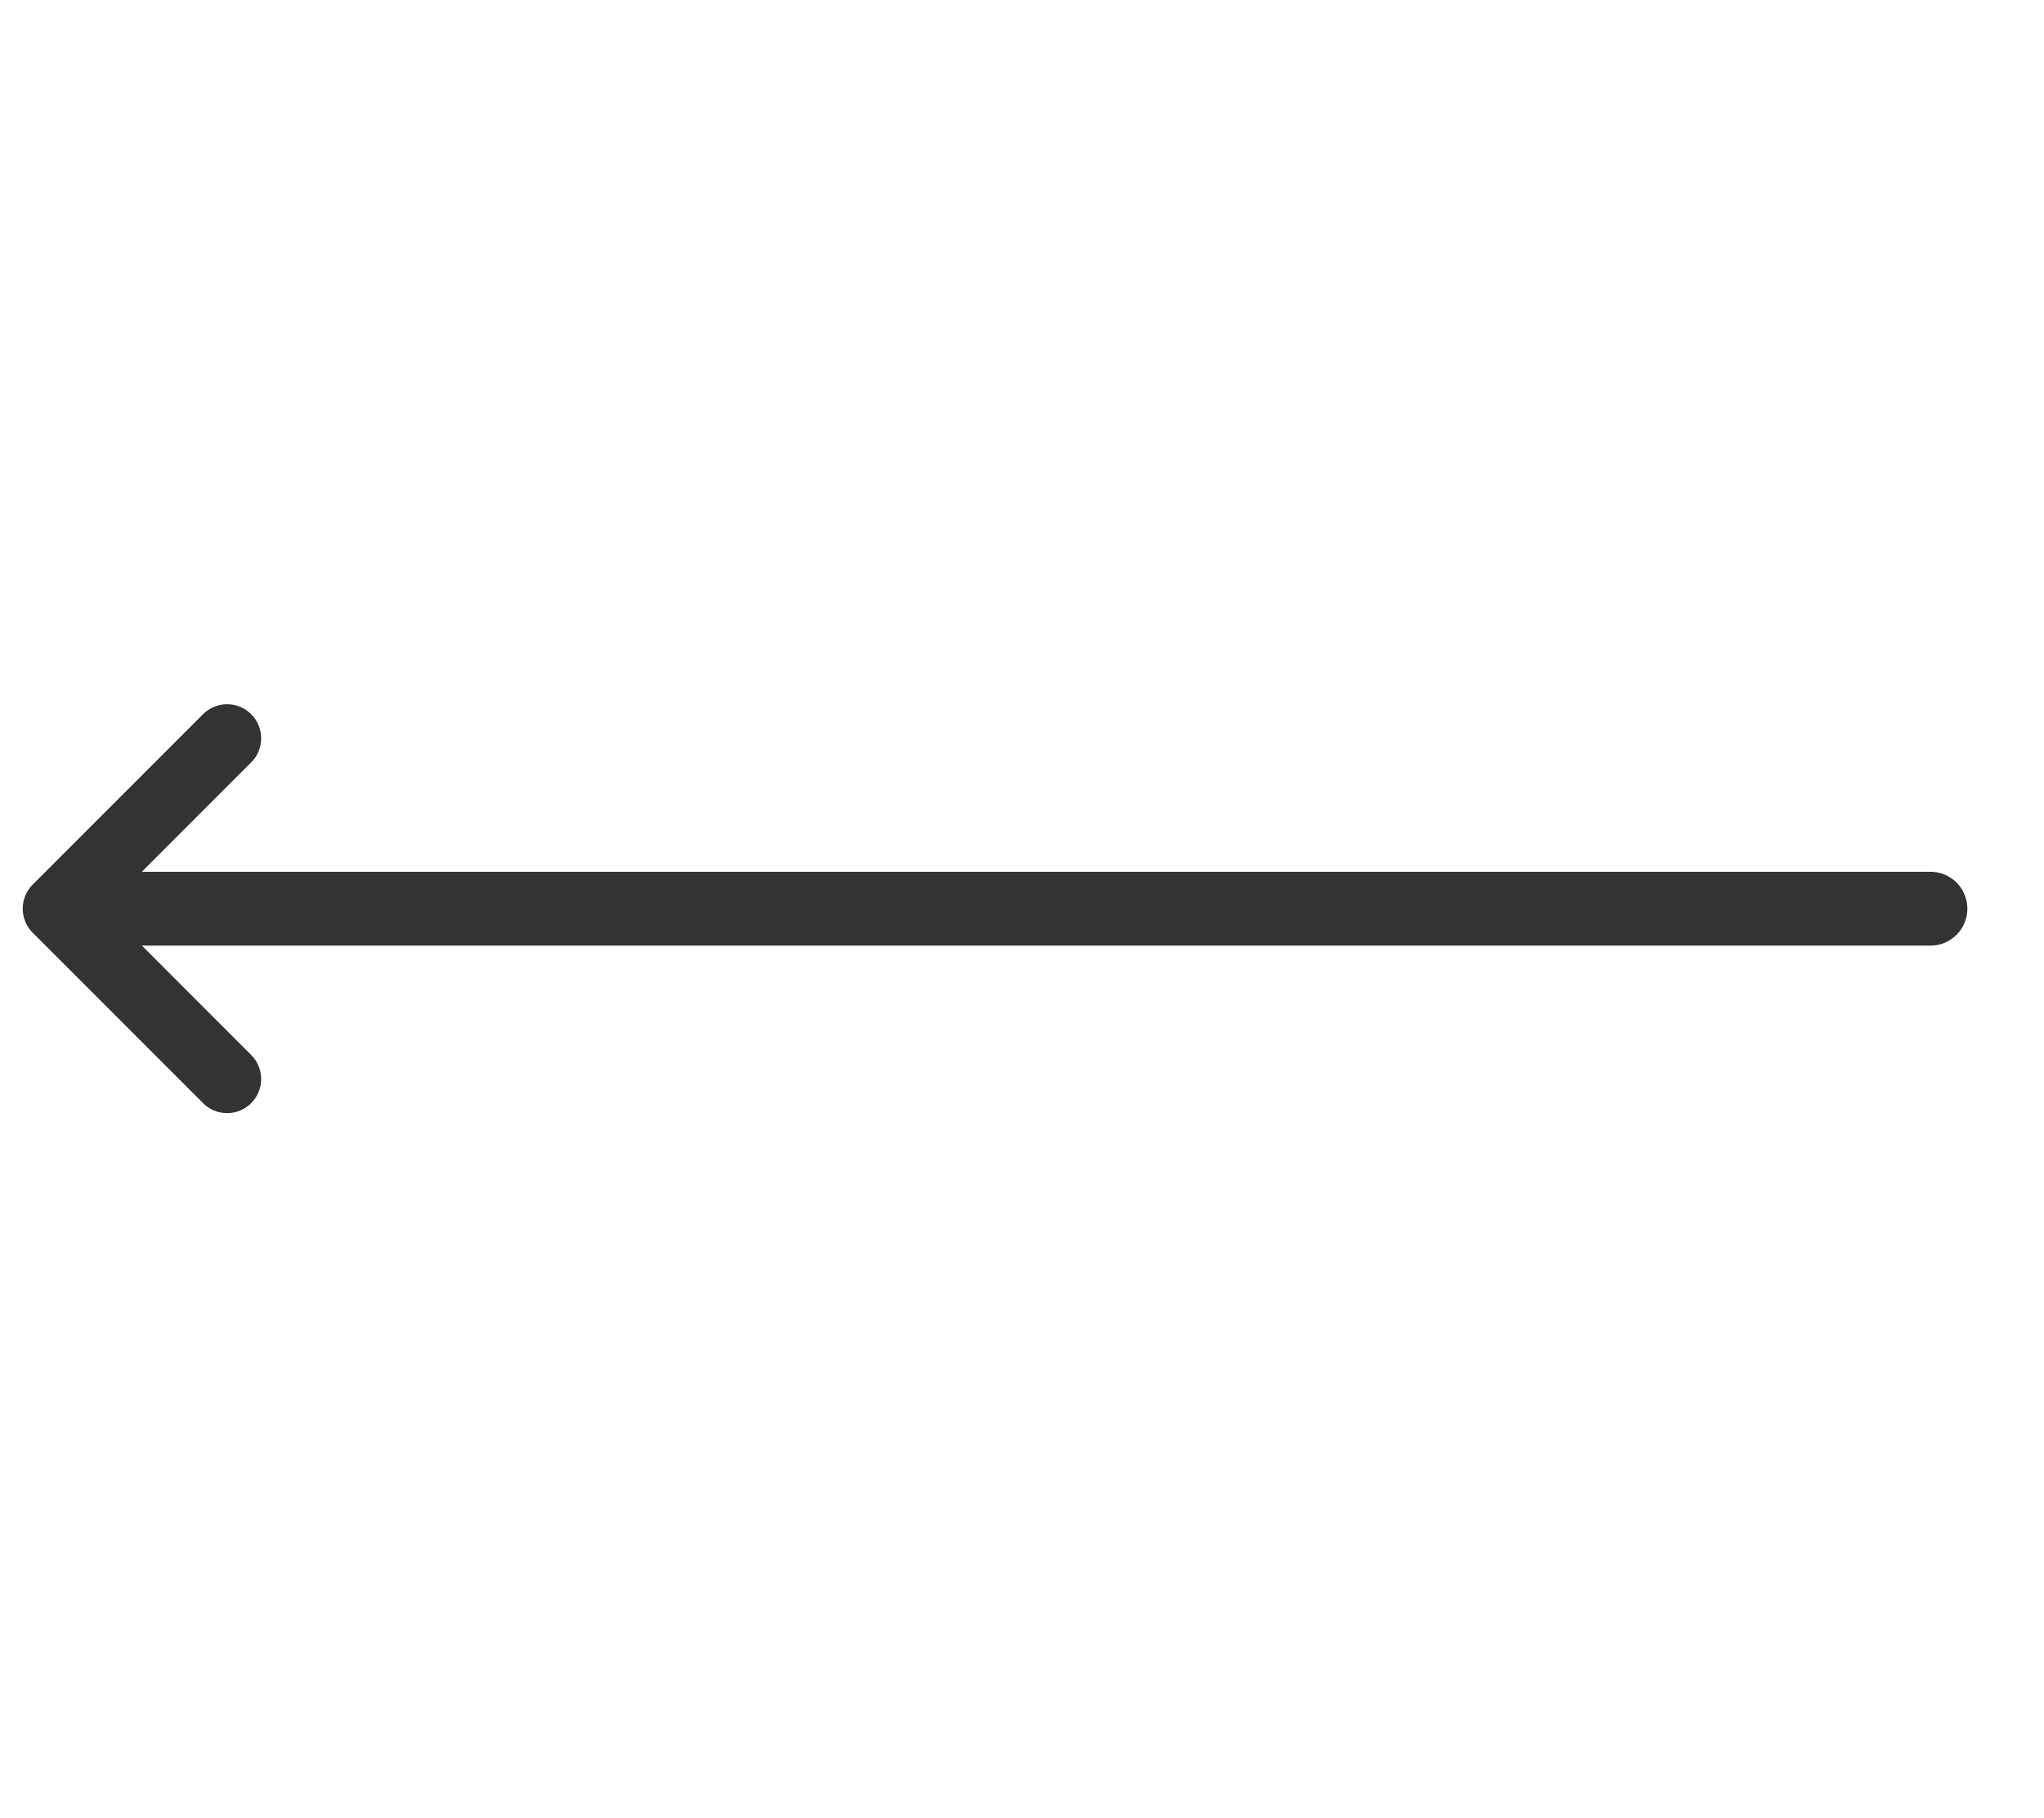
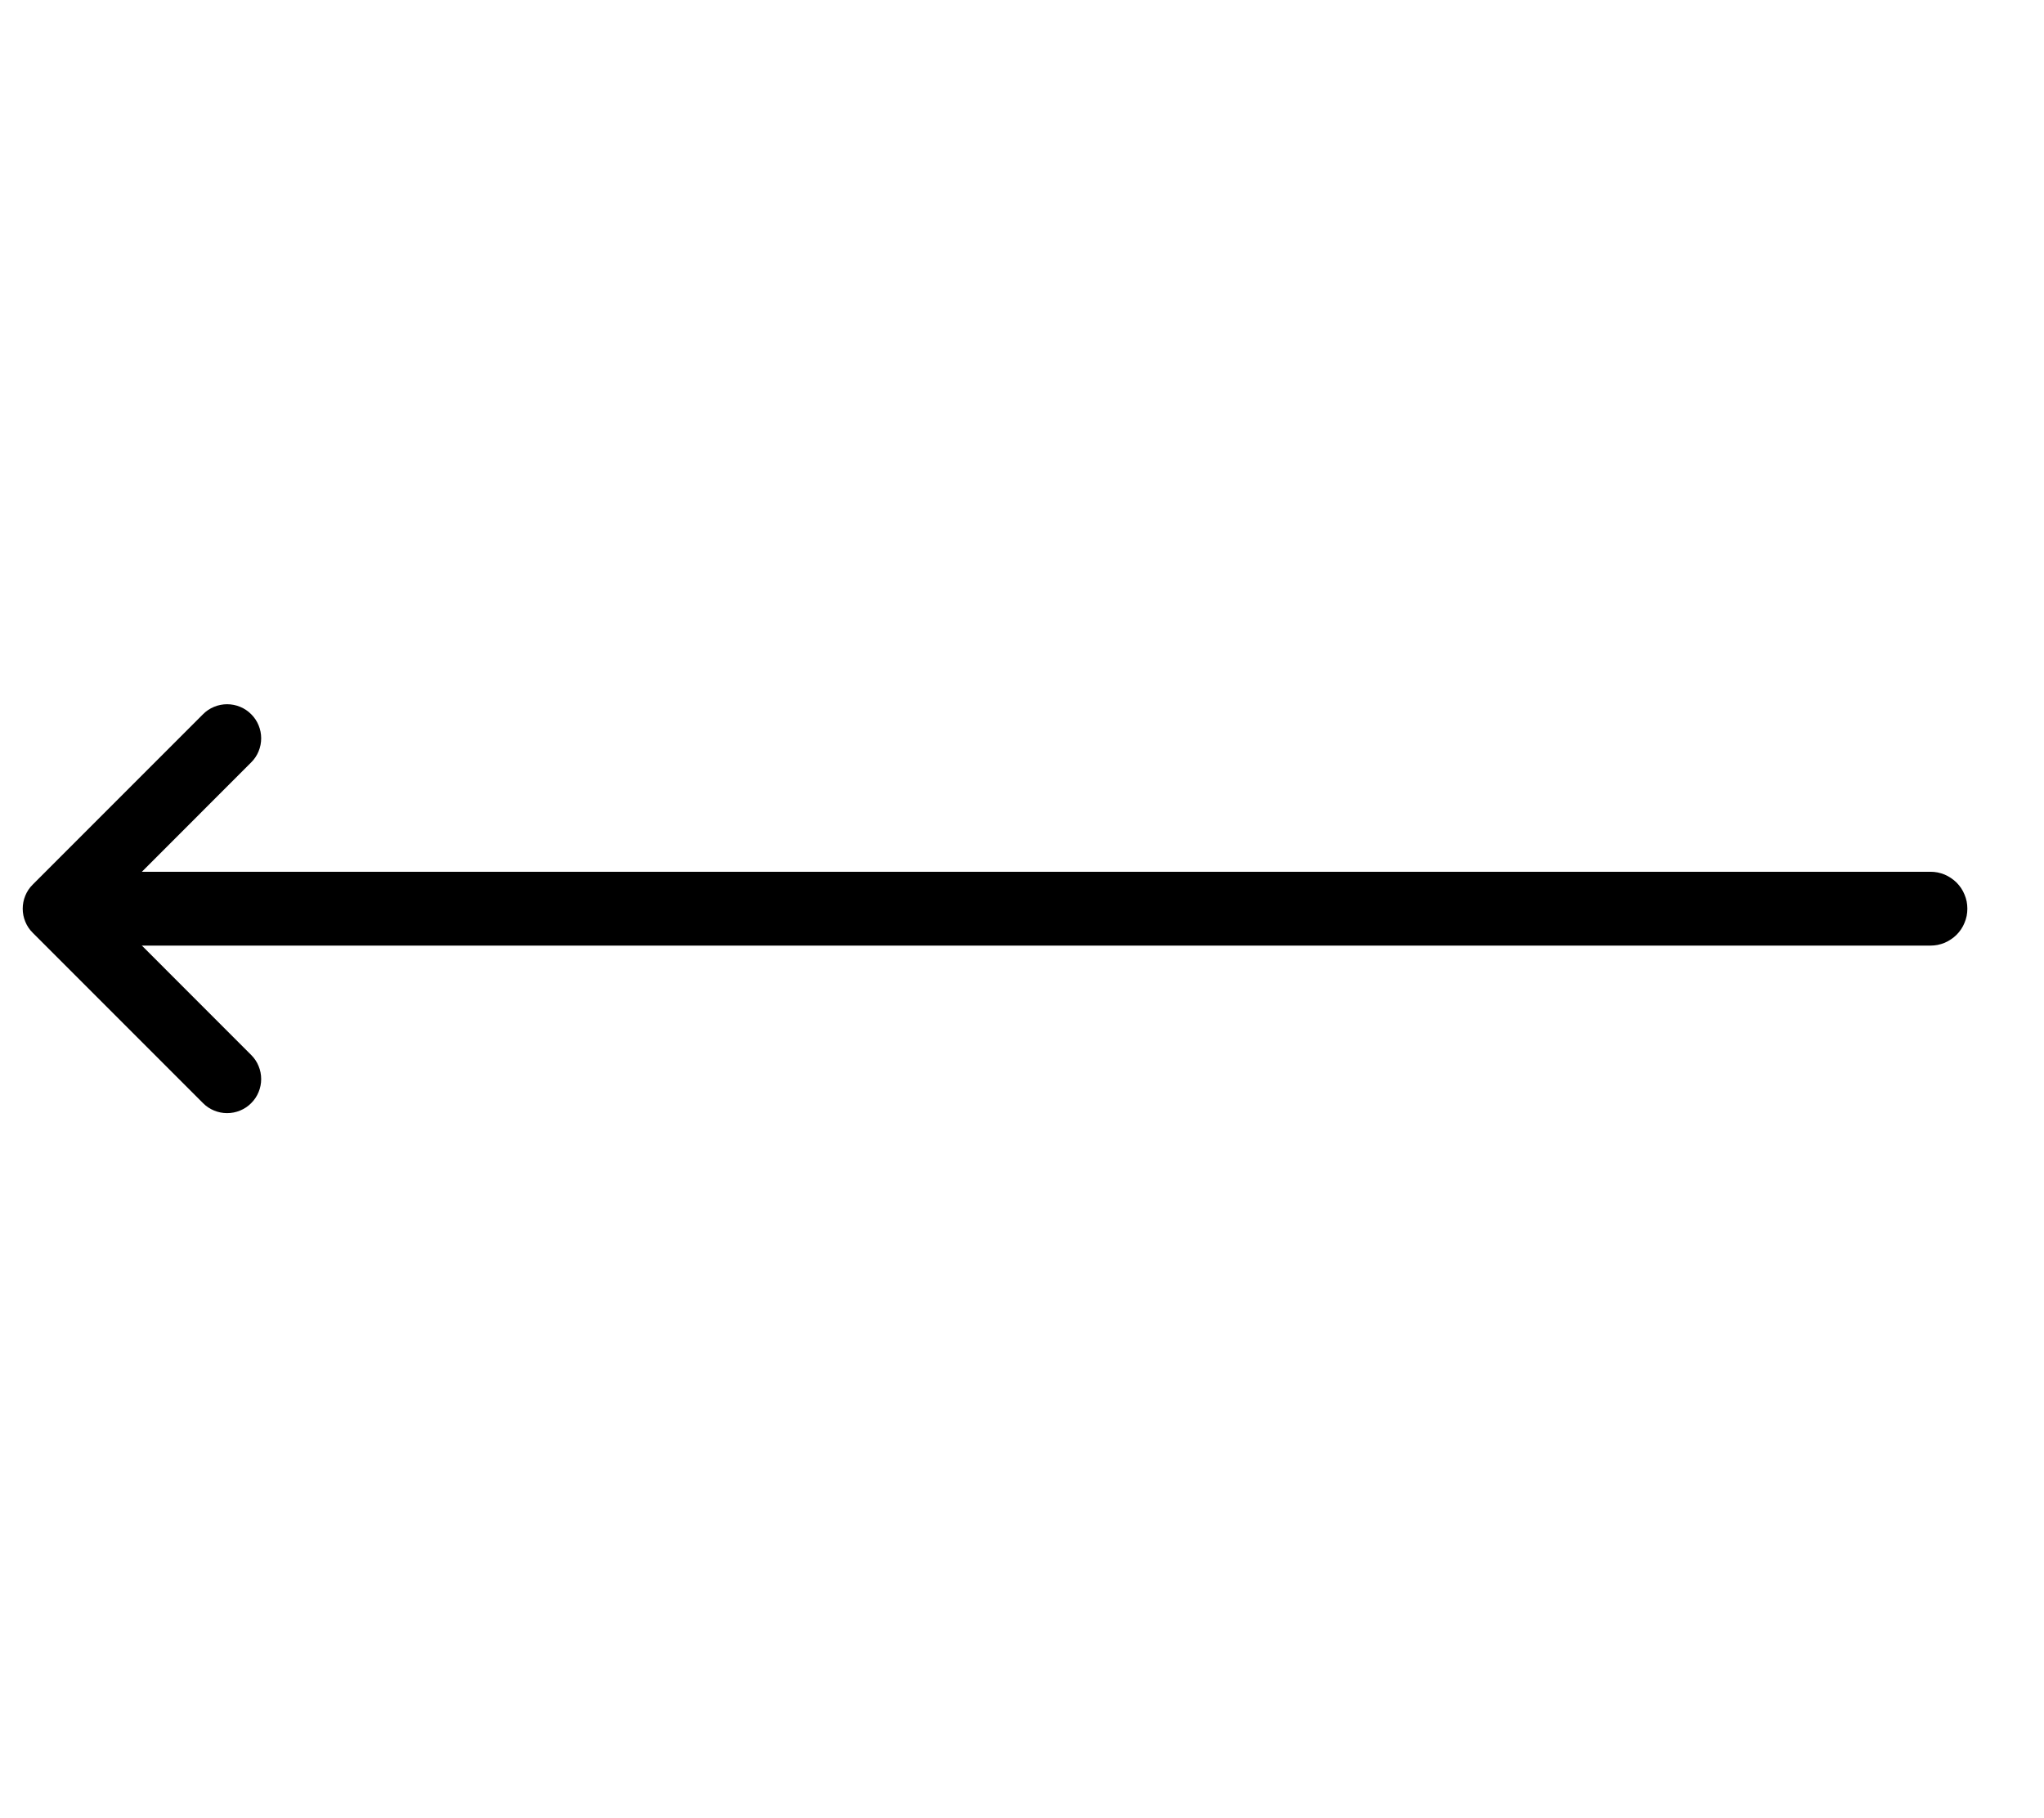
- <svg xmlns="http://www.w3.org/2000/svg" fill="none" version="1.1" width="36" height="32" viewBox="0 0 36 32">
+ <svg xmlns="http://www.w3.org/2000/svg" version="1.1" width="36" height="32" viewBox="0 0 36 32">
  <g>
    <g>
-       <path d="M18,16.65L34,16.65Q34.064,16.65,34.127,16.638Q34.19,16.625,34.249,16.601Q34.308,16.576,34.361,16.54Q34.414,16.505,34.46,16.46Q34.505,16.414,34.541,16.361Q34.576,16.308,34.6,16.249Q34.625,16.19,34.638,16.127Q34.65,16.064,34.65,16Q34.65,15.936,34.638,15.873Q34.625,15.81,34.6,15.751Q34.576,15.692,34.541,15.639Q34.505,15.586,34.46,15.54Q34.414,15.495,34.361,15.46Q34.308,15.424,34.249,15.399Q34.19,15.375,34.127,15.362Q34.064,15.35,34,15.35L2,15.35Q1.936,15.35,1.873,15.362Q1.81,15.375,1.751,15.399Q1.692,15.424,1.639,15.46Q1.586,15.495,1.54,15.54Q1.495,15.586,1.46,15.639Q1.424,15.692,1.399,15.751Q1.375,15.81,1.362,15.873Q1.35,15.936,1.35,16Q1.35,16.064,1.362,16.127Q1.375,16.19,1.399,16.249Q1.424,16.308,1.46,16.361Q1.495,16.414,1.54,16.46Q1.586,16.505,1.639,16.54Q1.692,16.576,1.751,16.601Q1.81,16.625,1.873,16.638Q1.936,16.65,2,16.65L18,16.65Z" fill-rule="evenodd" fill="#333333" fill-opacity="1" />
+       <path d="M18,16.65L34,16.65Q34.064,16.65,34.127,16.638Q34.19,16.625,34.249,16.601Q34.308,16.576,34.361,16.54Q34.414,16.505,34.46,16.46Q34.505,16.414,34.541,16.361Q34.576,16.308,34.6,16.249Q34.625,16.19,34.638,16.127Q34.65,16.064,34.65,16Q34.65,15.936,34.638,15.873Q34.625,15.81,34.6,15.751Q34.576,15.692,34.541,15.639Q34.505,15.586,34.46,15.54Q34.414,15.495,34.361,15.46Q34.308,15.424,34.249,15.399Q34.19,15.375,34.127,15.362Q34.064,15.35,34,15.35L2,15.35Q1.936,15.35,1.873,15.362Q1.81,15.375,1.751,15.399Q1.692,15.424,1.639,15.46Q1.586,15.495,1.54,15.54Q1.495,15.586,1.46,15.639Q1.424,15.692,1.399,15.751Q1.375,15.81,1.362,15.873Q1.35,15.936,1.35,16Q1.35,16.064,1.362,16.127Q1.375,16.19,1.399,16.249Q1.424,16.308,1.46,16.361Q1.495,16.414,1.54,16.46Q1.586,16.505,1.639,16.54Q1.692,16.576,1.751,16.601Q1.81,16.625,1.873,16.638Q1.936,16.65,2,16.65L18,16.65Z" fill-rule="evenodd" fill="inherit" fill-opacity="1" />
    </g>
    <g transform="matrix(1,-5.400848479553133e-8,5.400848479553133e-8,1,-7.021103023419073e-7,5.400848479553133e-8)">
-       <path d="M3.576,19.424L3.576,19.424Q3.66,19.509,3.77,19.554Q3.881,19.6,4,19.6Q4.119,19.6,4.23,19.554Q4.34,19.509,4.424,19.424Q4.509,19.34,4.554,19.23Q4.6,19.119,4.6,19Q4.6,18.881,4.554,18.77Q4.509,18.66,4.424,18.576L4.424,18.576L1.849,16L4.424,13.424L4.424,13.424Q4.509,13.34,4.554,13.23Q4.6,13.119,4.6,13Q4.6,12.881,4.554,12.77Q4.509,12.66,4.424,12.576Q4.34,12.491,4.23,12.446Q4.119,12.4,4,12.4Q3.881,12.4,3.77,12.446Q3.66,12.491,3.576,12.576L3.576,12.576L0.576,15.576Q0.491,15.66,0.446,15.77Q0.4,15.881,0.4,16Q0.4,16.119,0.446,16.23Q0.491,16.34,0.576,16.424L3.576,19.424Z" fill-rule="evenodd" fill="#333333" fill-opacity="1" />
+       <path d="M3.576,19.424L3.576,19.424Q3.66,19.509,3.77,19.554Q3.881,19.6,4,19.6Q4.119,19.6,4.23,19.554Q4.34,19.509,4.424,19.424Q4.509,19.34,4.554,19.23Q4.6,19.119,4.6,19Q4.6,18.881,4.554,18.77Q4.509,18.66,4.424,18.576L4.424,18.576L1.849,16L4.424,13.424L4.424,13.424Q4.509,13.34,4.554,13.23Q4.6,13.119,4.6,13Q4.6,12.881,4.554,12.77Q4.509,12.66,4.424,12.576Q4.34,12.491,4.23,12.446Q4.119,12.4,4,12.4Q3.881,12.4,3.77,12.446Q3.66,12.491,3.576,12.576L3.576,12.576L0.576,15.576Q0.491,15.66,0.446,15.77Q0.4,15.881,0.4,16Q0.4,16.119,0.446,16.23Q0.491,16.34,0.576,16.424L3.576,19.424Z" fill-rule="evenodd" fill="inherit" fill-opacity="1" />
    </g>
  </g>
</svg>
